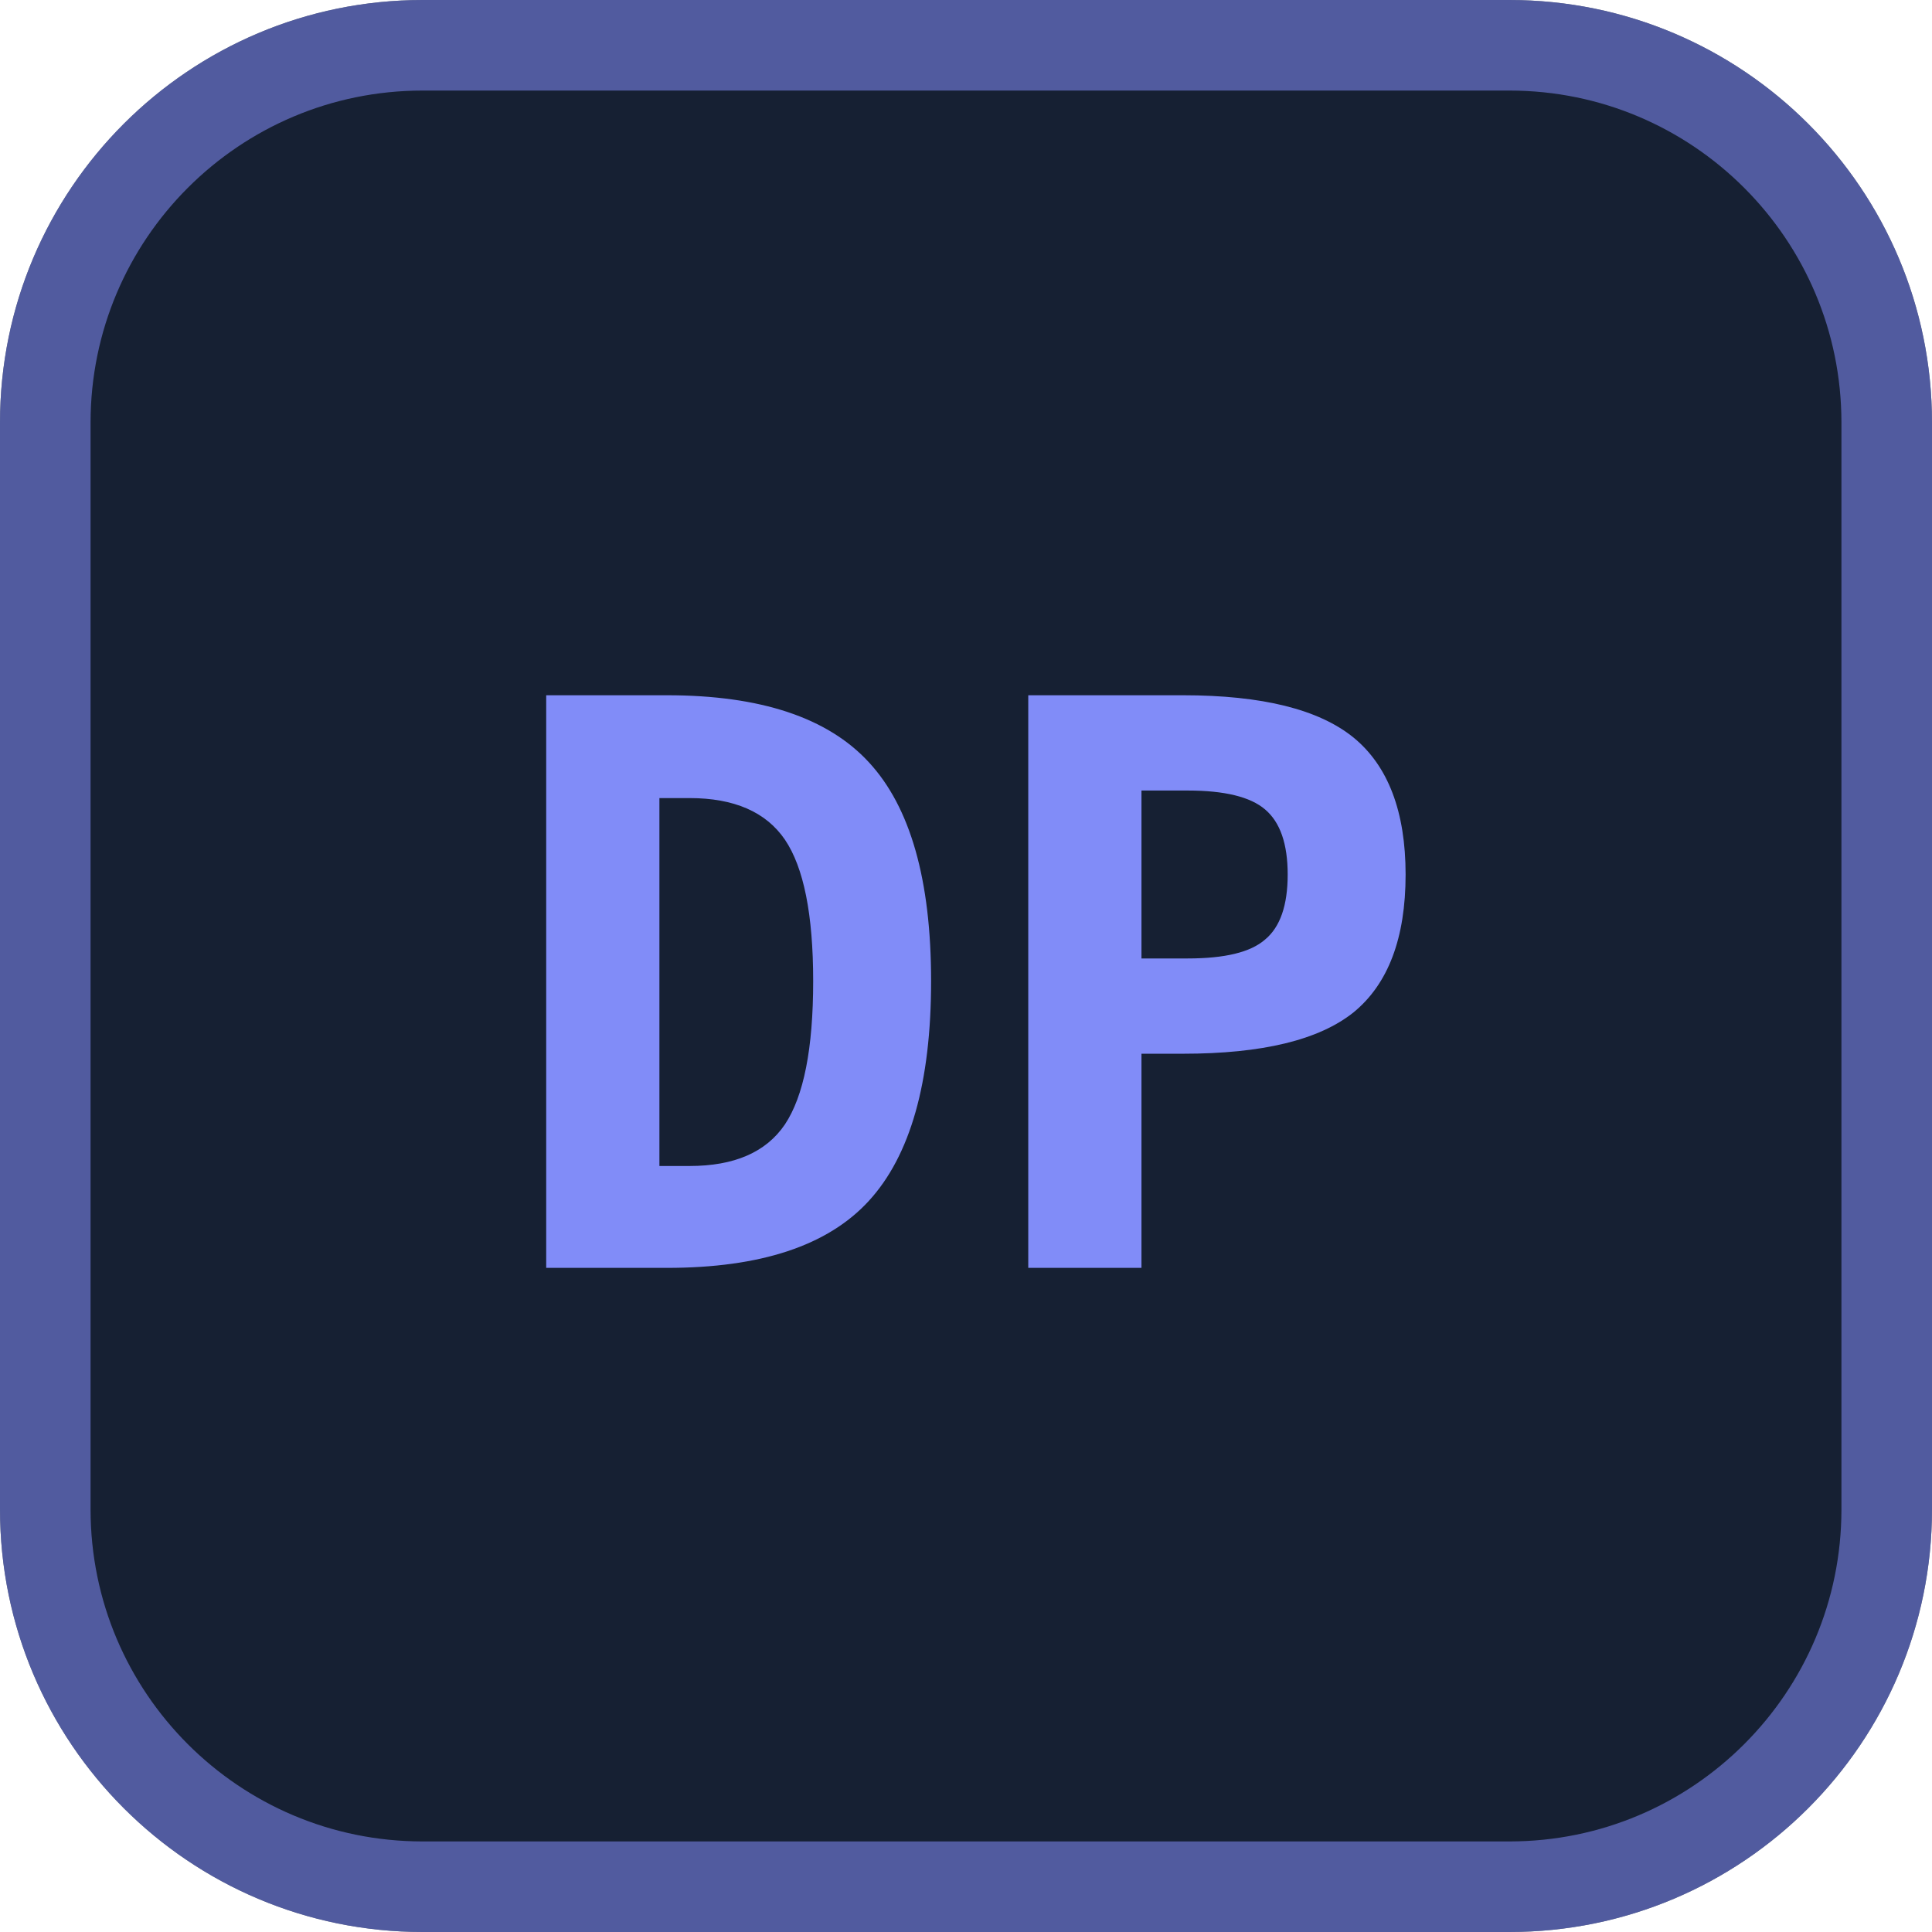
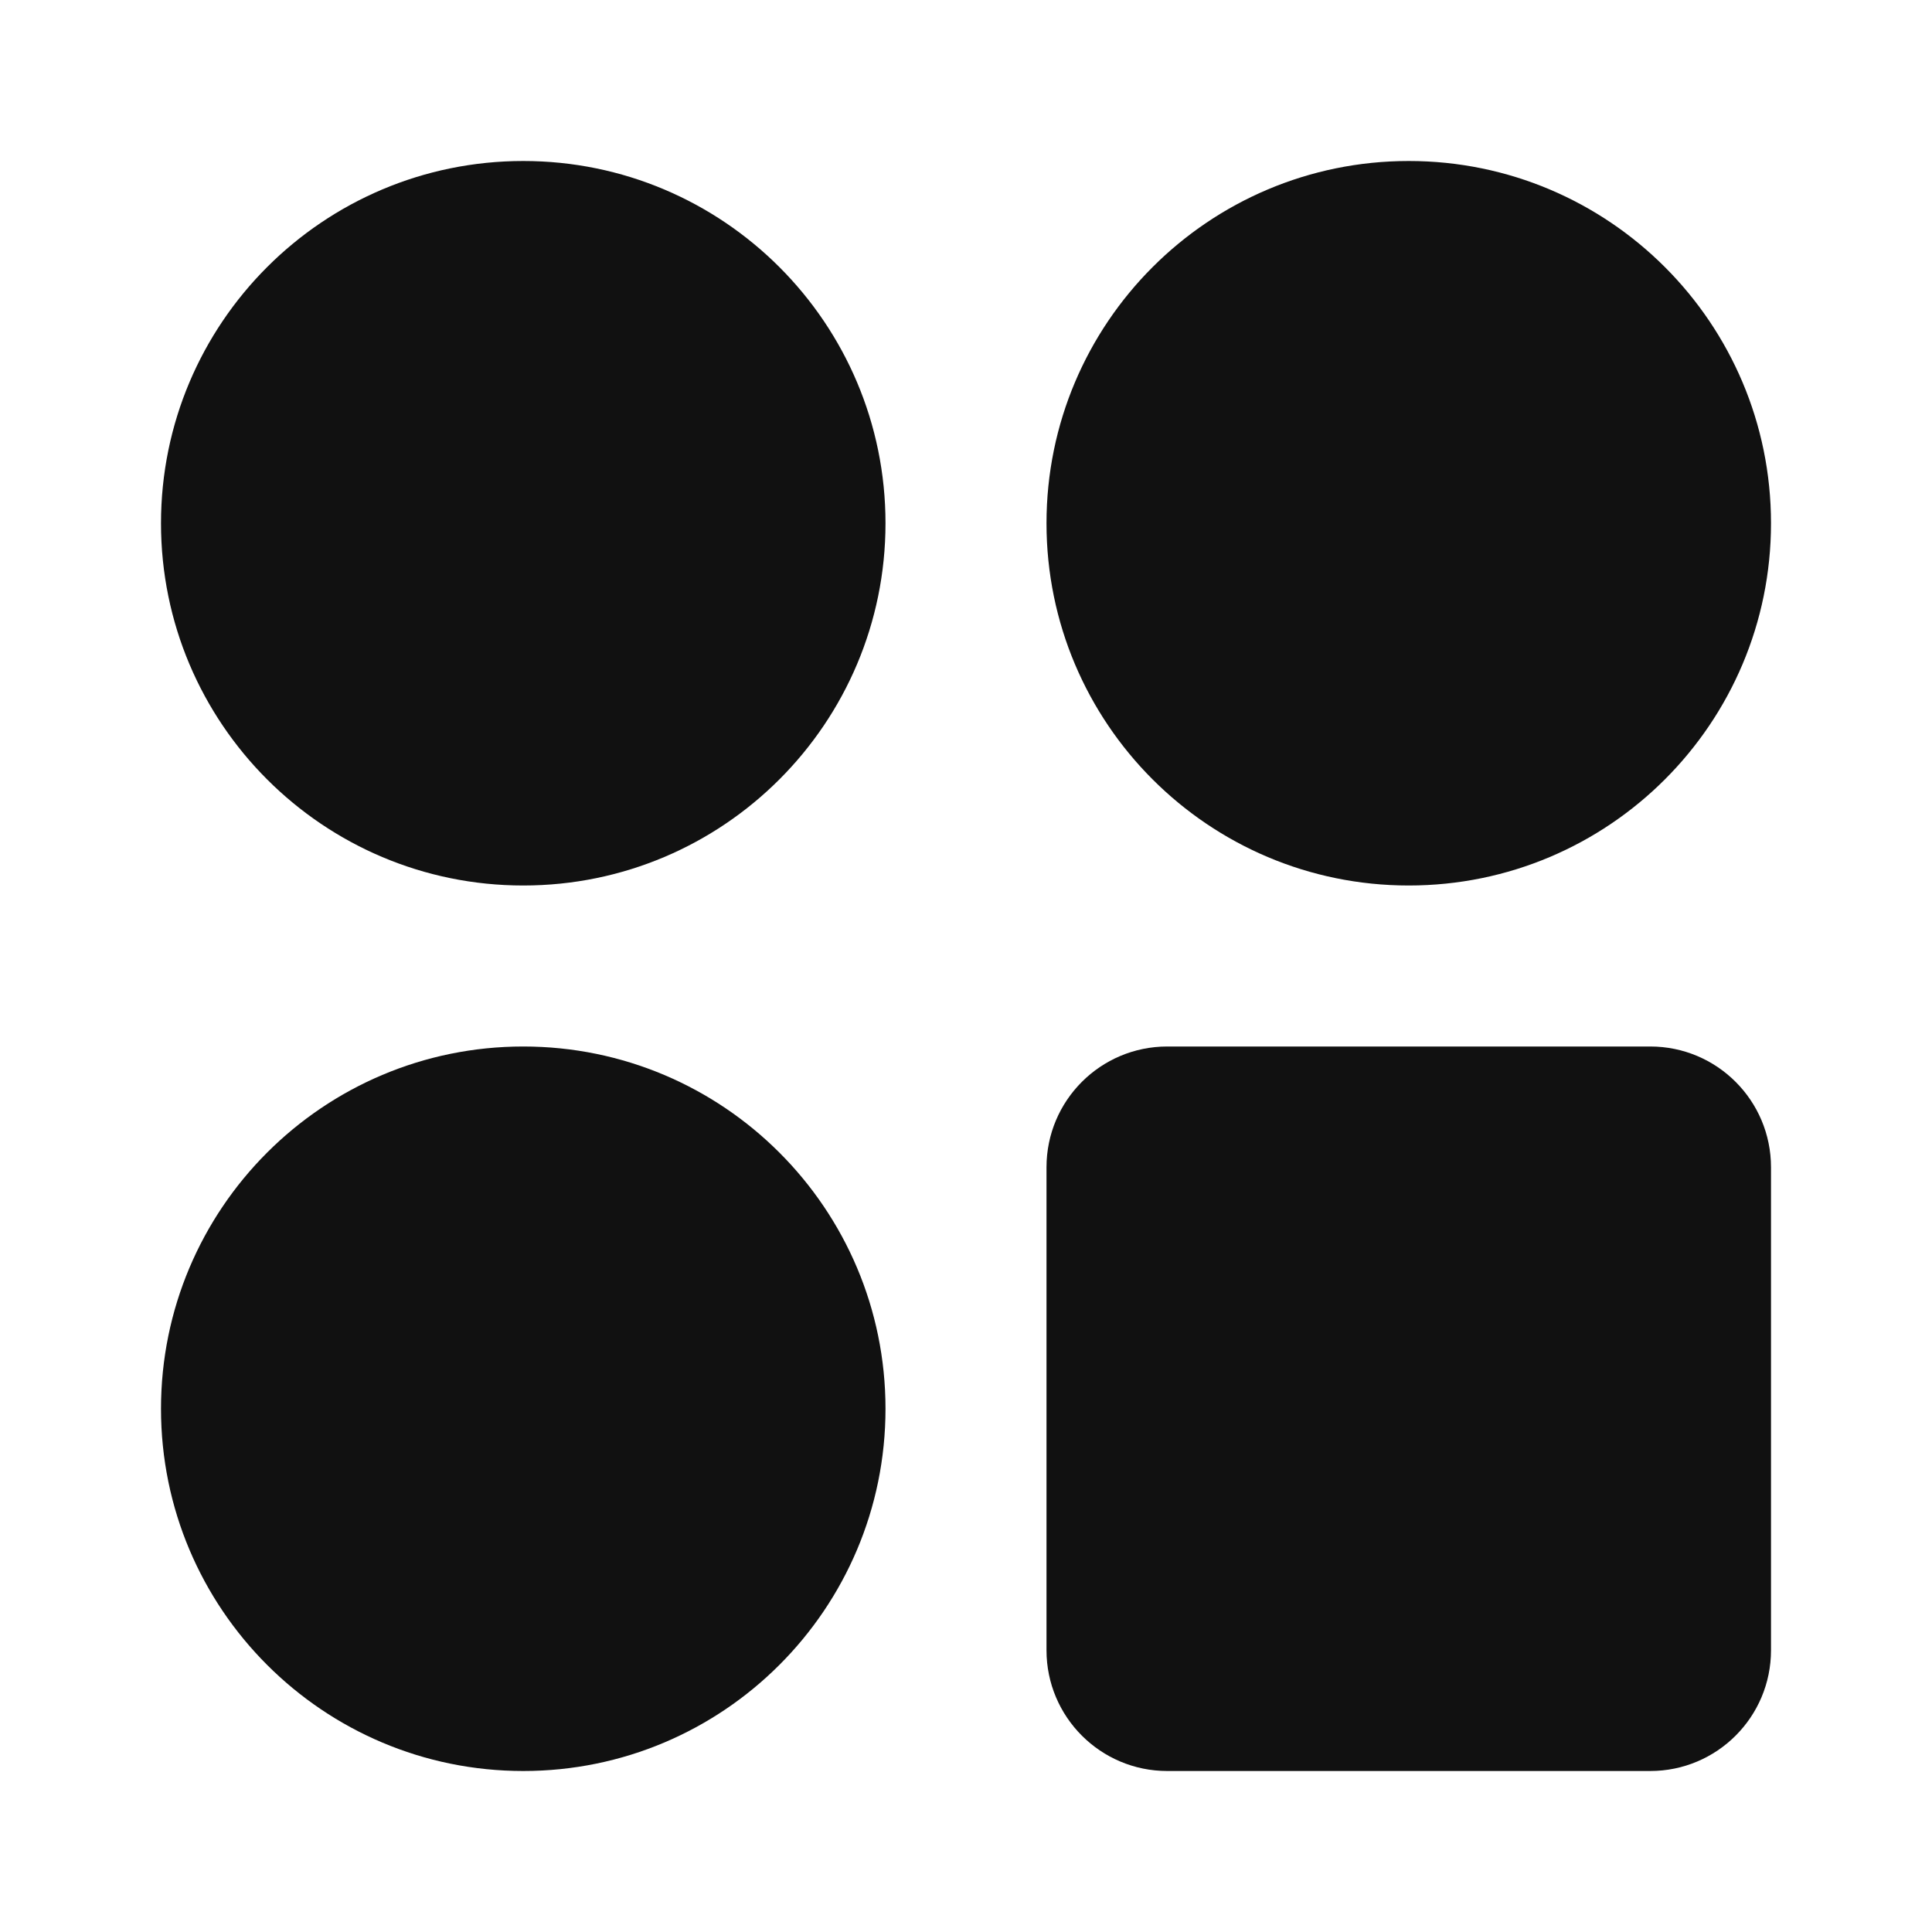
- <svg xmlns="http://www.w3.org/2000/svg" viewBox="0 0 32 32">
-   <rect width="32" height="32" rx="7" fill="#162033" />
-   <rect x="0.75" y="0.75" width="30.5" height="30.5" rx="6.25" fill="none" stroke="#818CF8" stroke-opacity="0.55" stroke-width="1.5" />
-   <text x="16" y="21" text-anchor="middle" font-family="ui-monospace, Consolas, monospace" font-size="13" font-weight="700" fill="#818CF8">DP</text>
+ <svg xmlns="http://www.w3.org/2000/svg" viewBox="0 0 24 24" fill="#111111">
+   <circle cx="6.5" cy="6.5" r="4.5" />
+   <circle cx="17.5" cy="6.5" r="4.5" />
+   <circle cx="6.5" cy="17.5" r="4.5" />
+   <rect x="13" y="13" width="9" height="9" rx="1.5" />
</svg>
